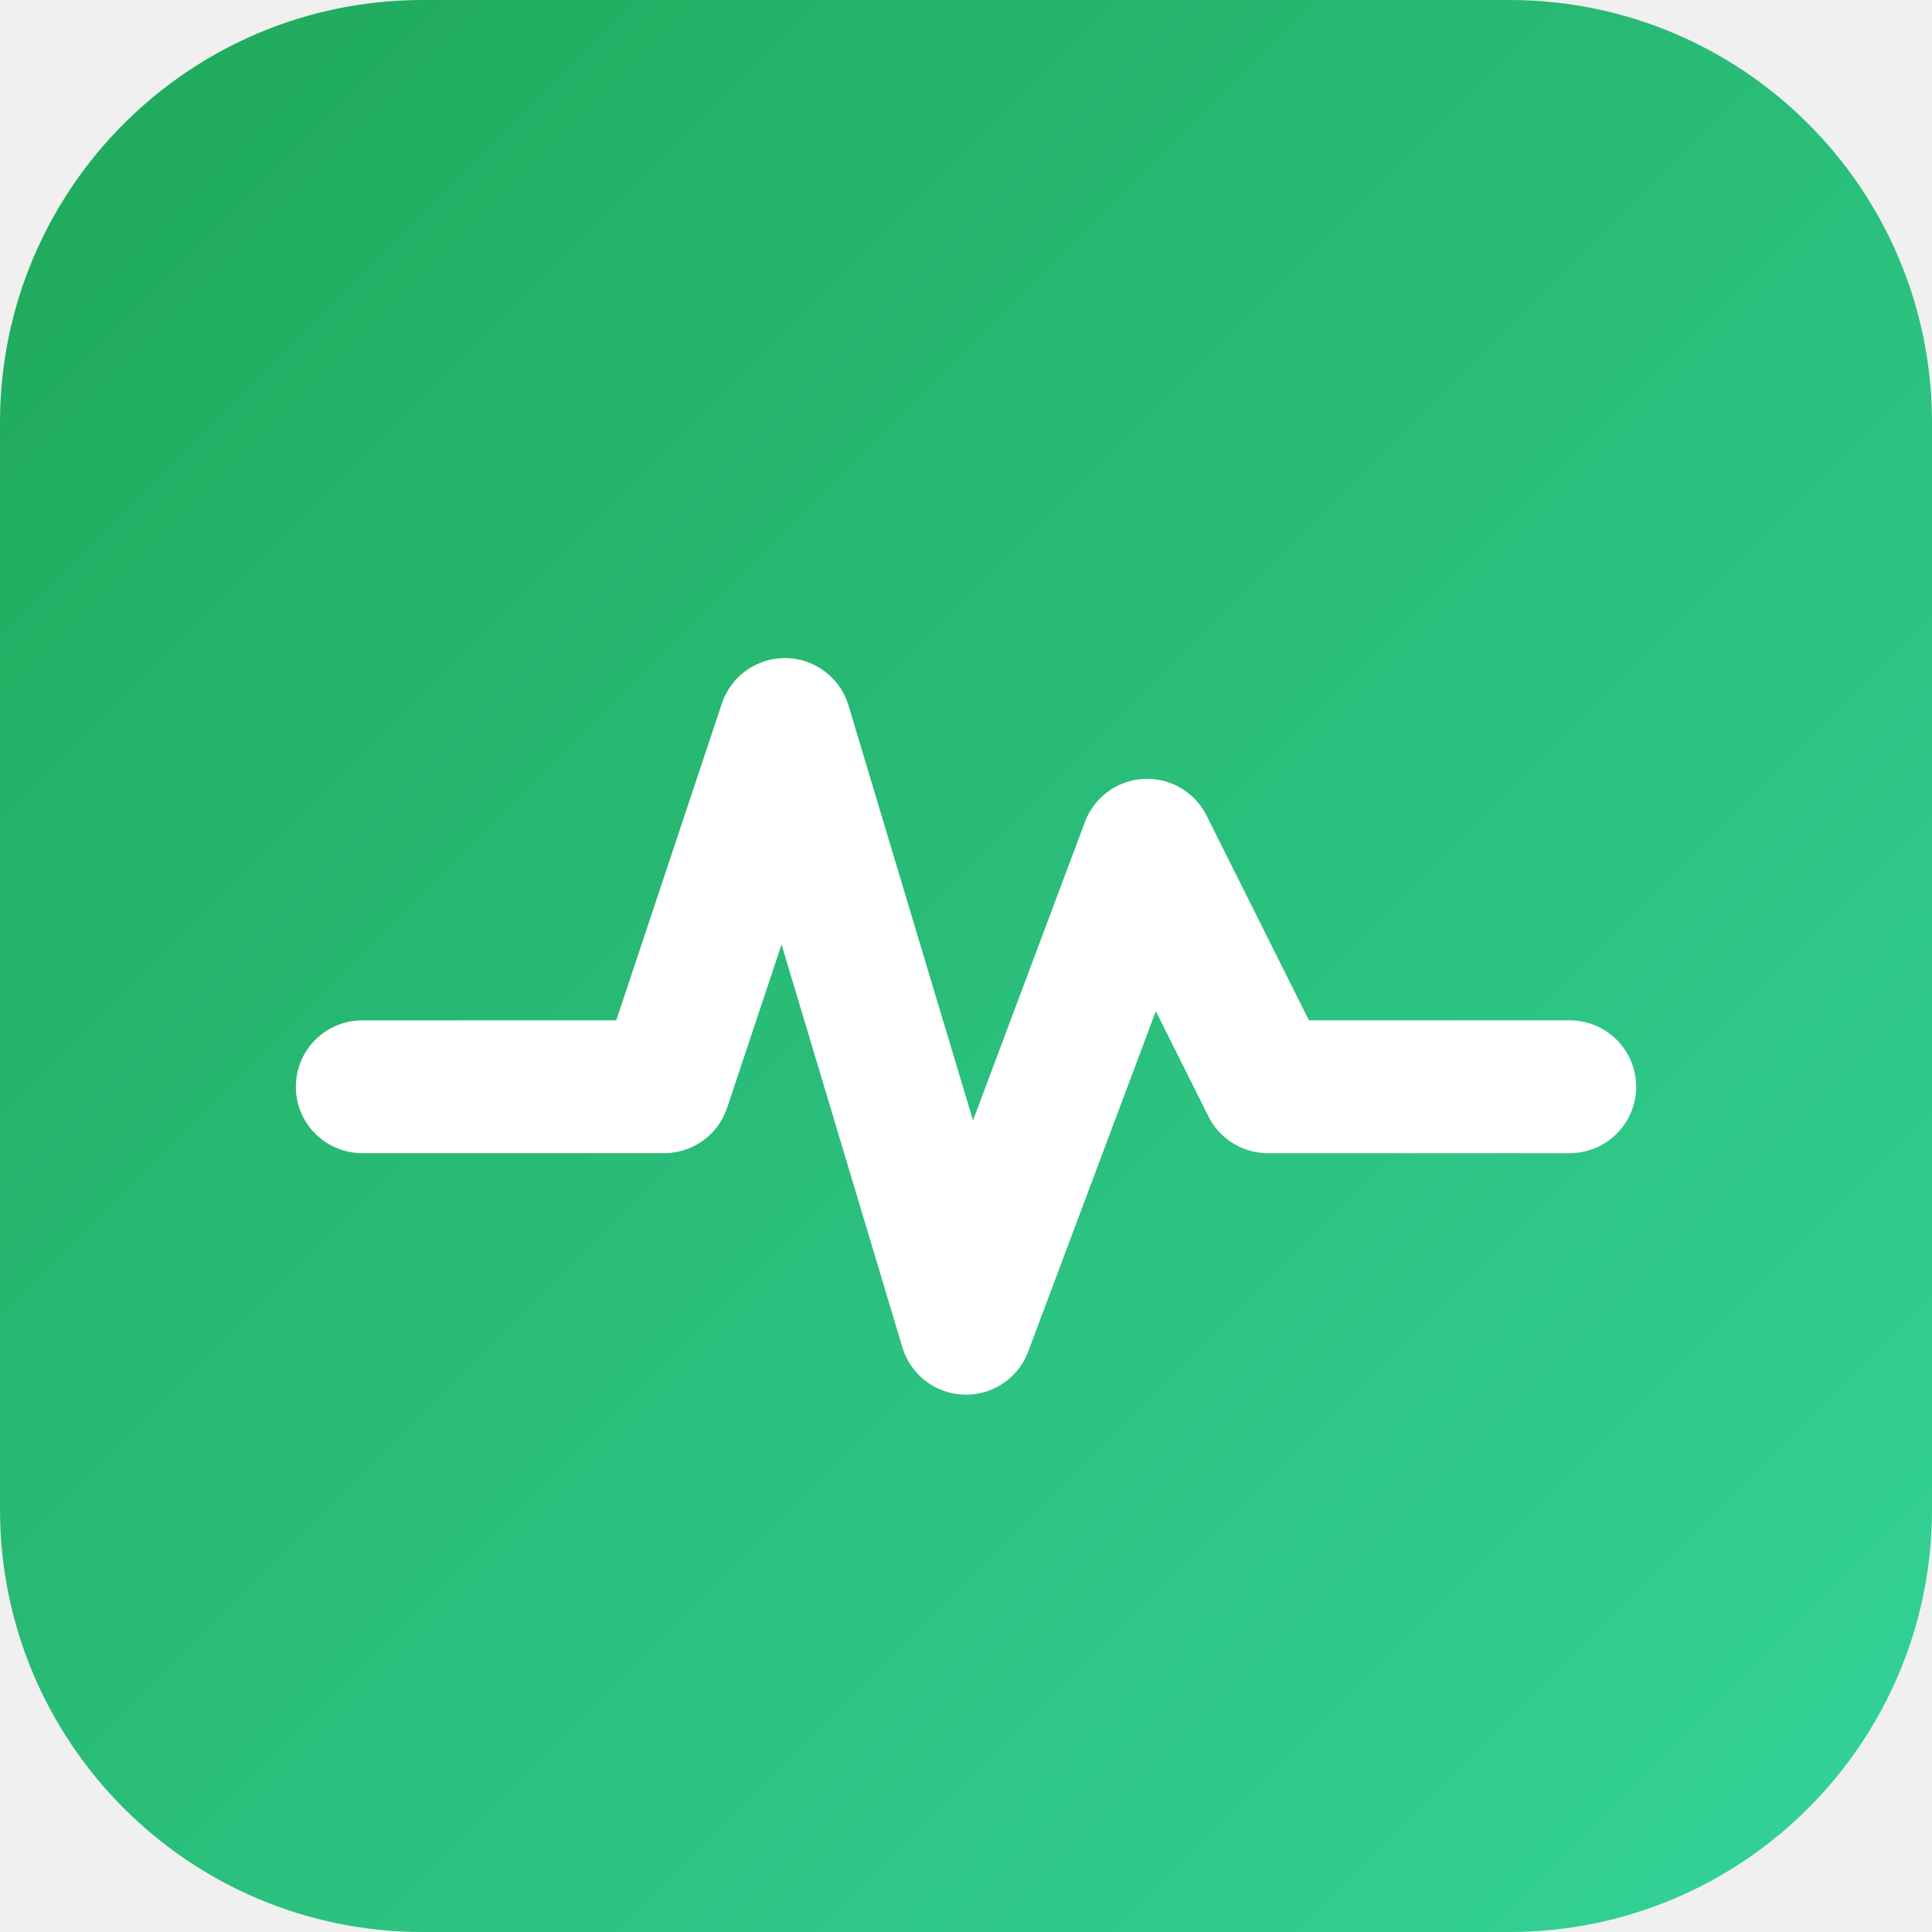
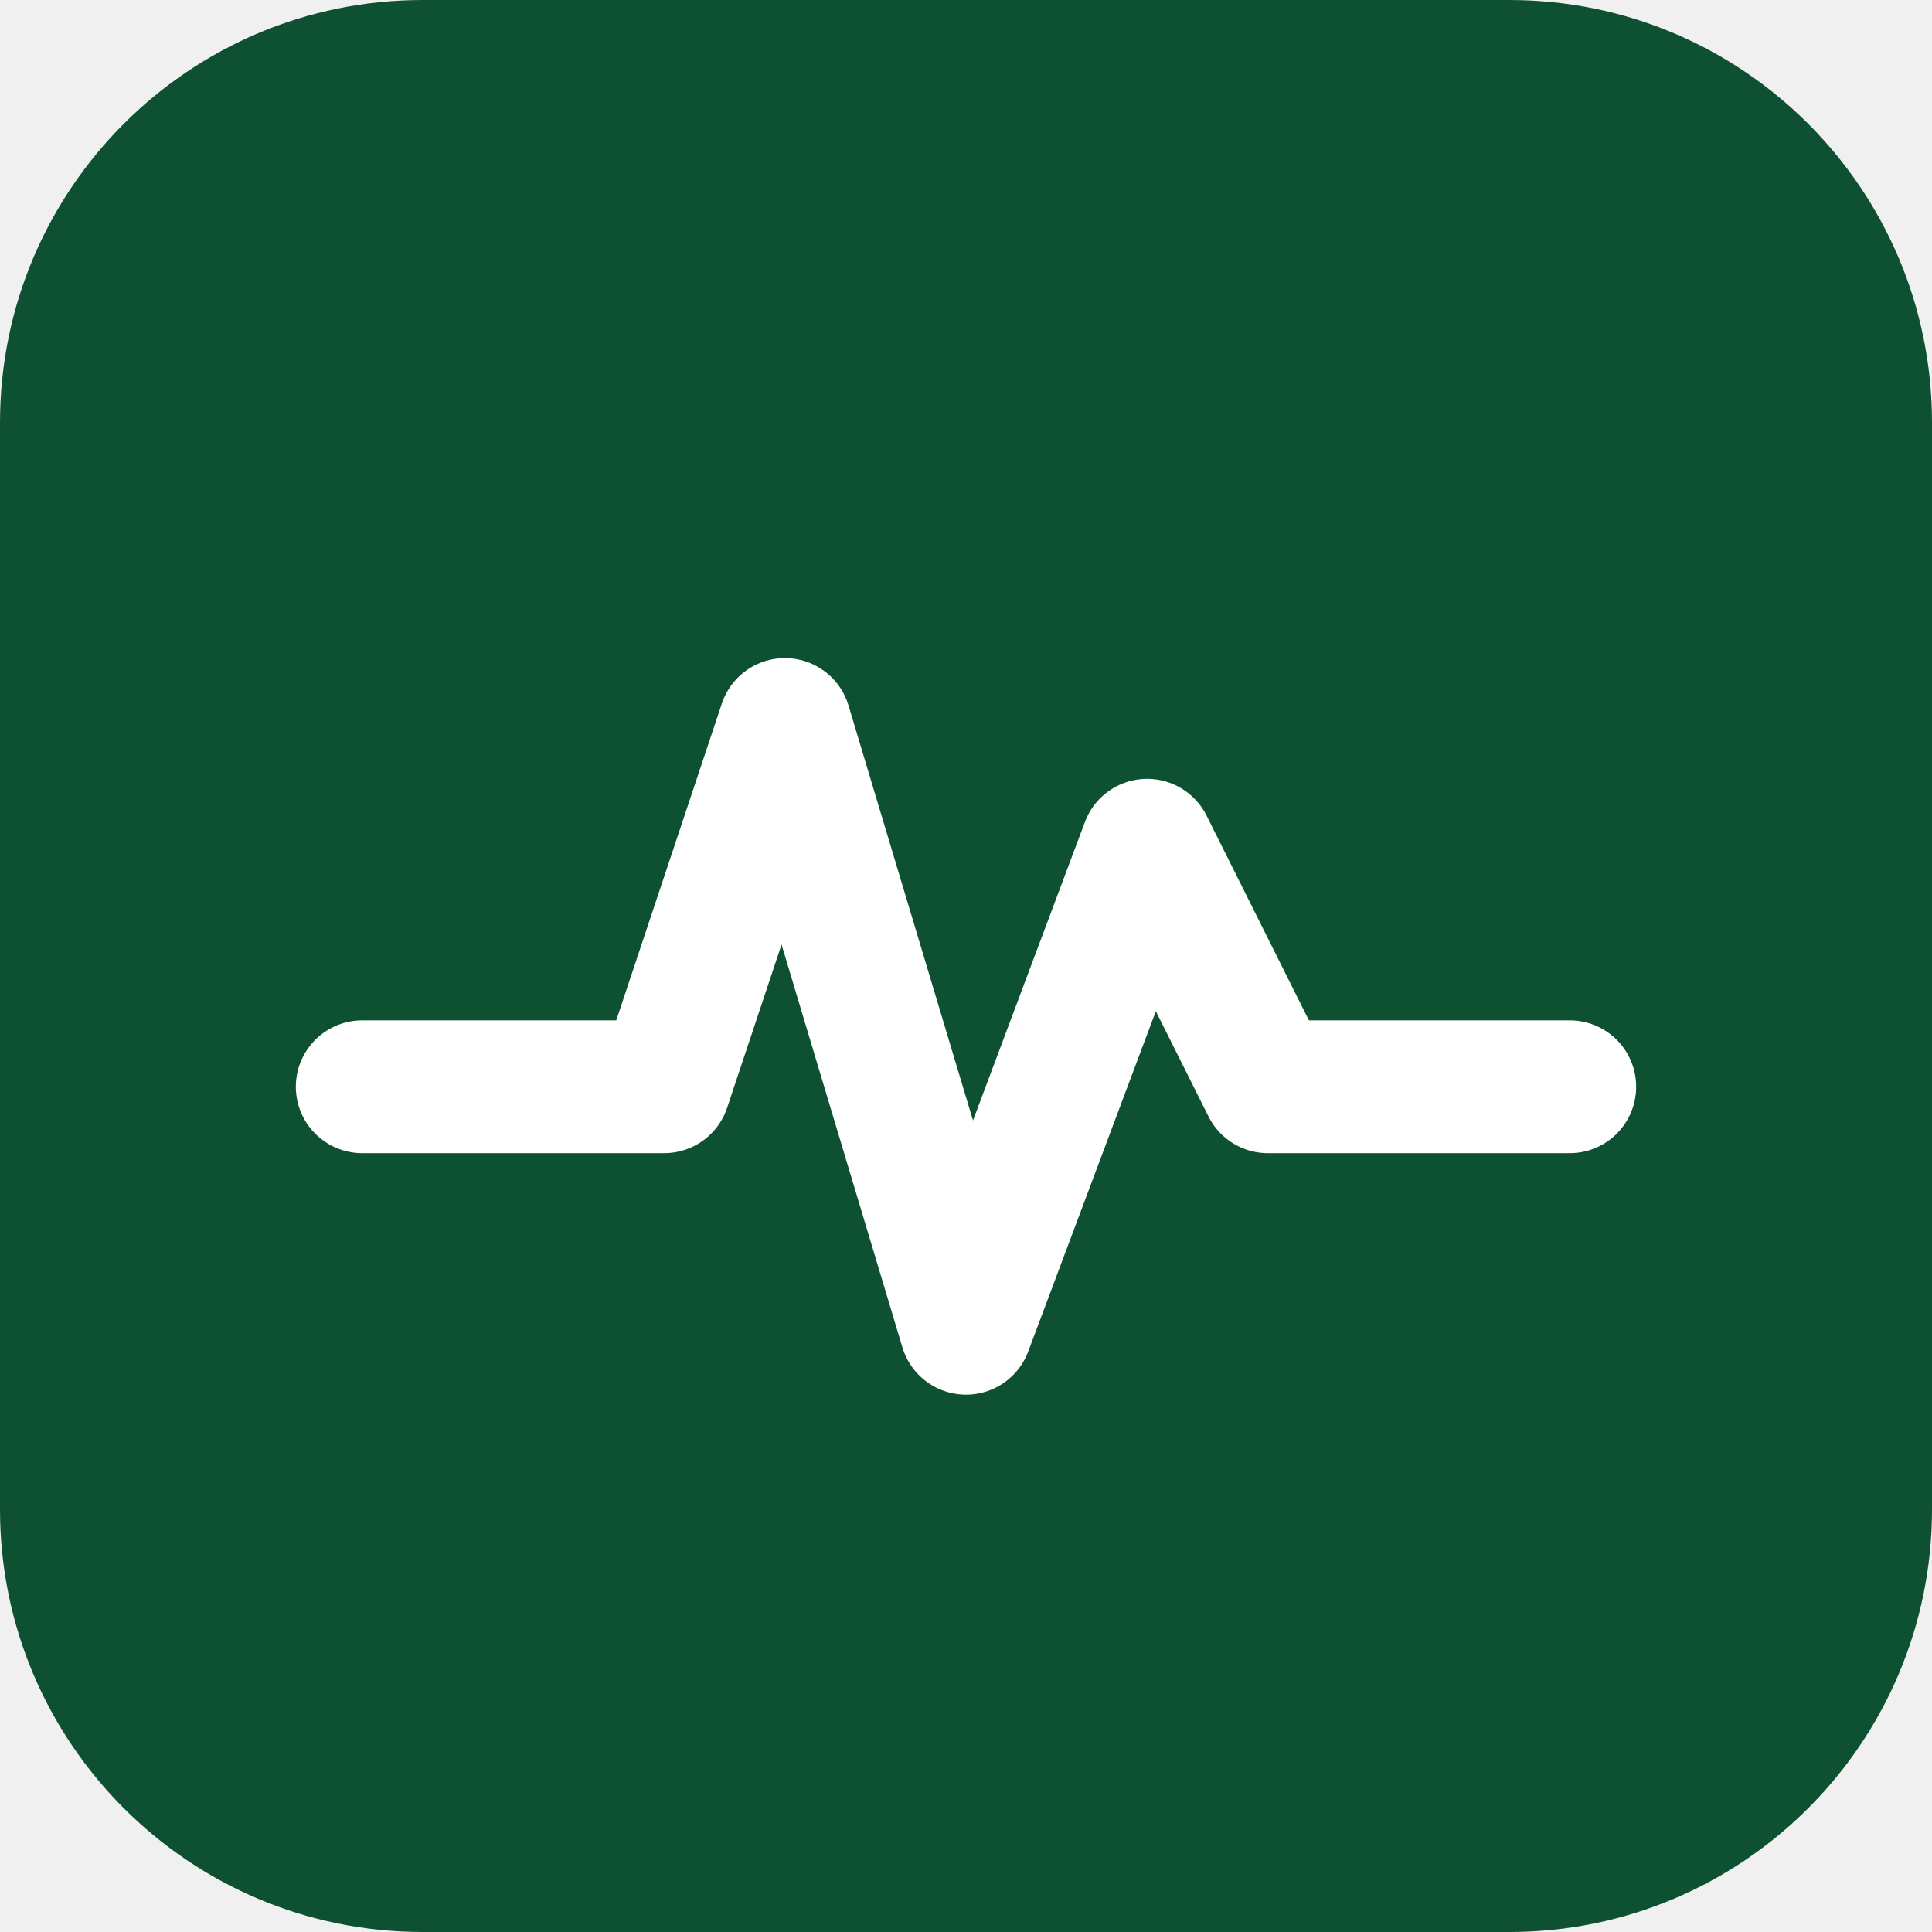
<svg xmlns="http://www.w3.org/2000/svg" viewBox="0 0 32 32">
-   <defs>
-     <linearGradient id="g" x1="0" y1="0" x2="1" y2="1">
-       <stop offset="0%" stop-color="#1fa85a" />
-       <stop offset="100%" stop-color="#34d399" />
-     </linearGradient>
-   </defs>
-   <rect width="32" height="32" rx="7" fill="url(#g)" />
+   <rect width="32" height="32" rx="7" fill="#0D5132" />
  <polyline points="6,18 11,18 13,12 16,22 19,14 21,18 26,18" fill="none" stroke="#fff" stroke-width="2.2" stroke-linecap="round" stroke-linejoin="round" />
</svg>
